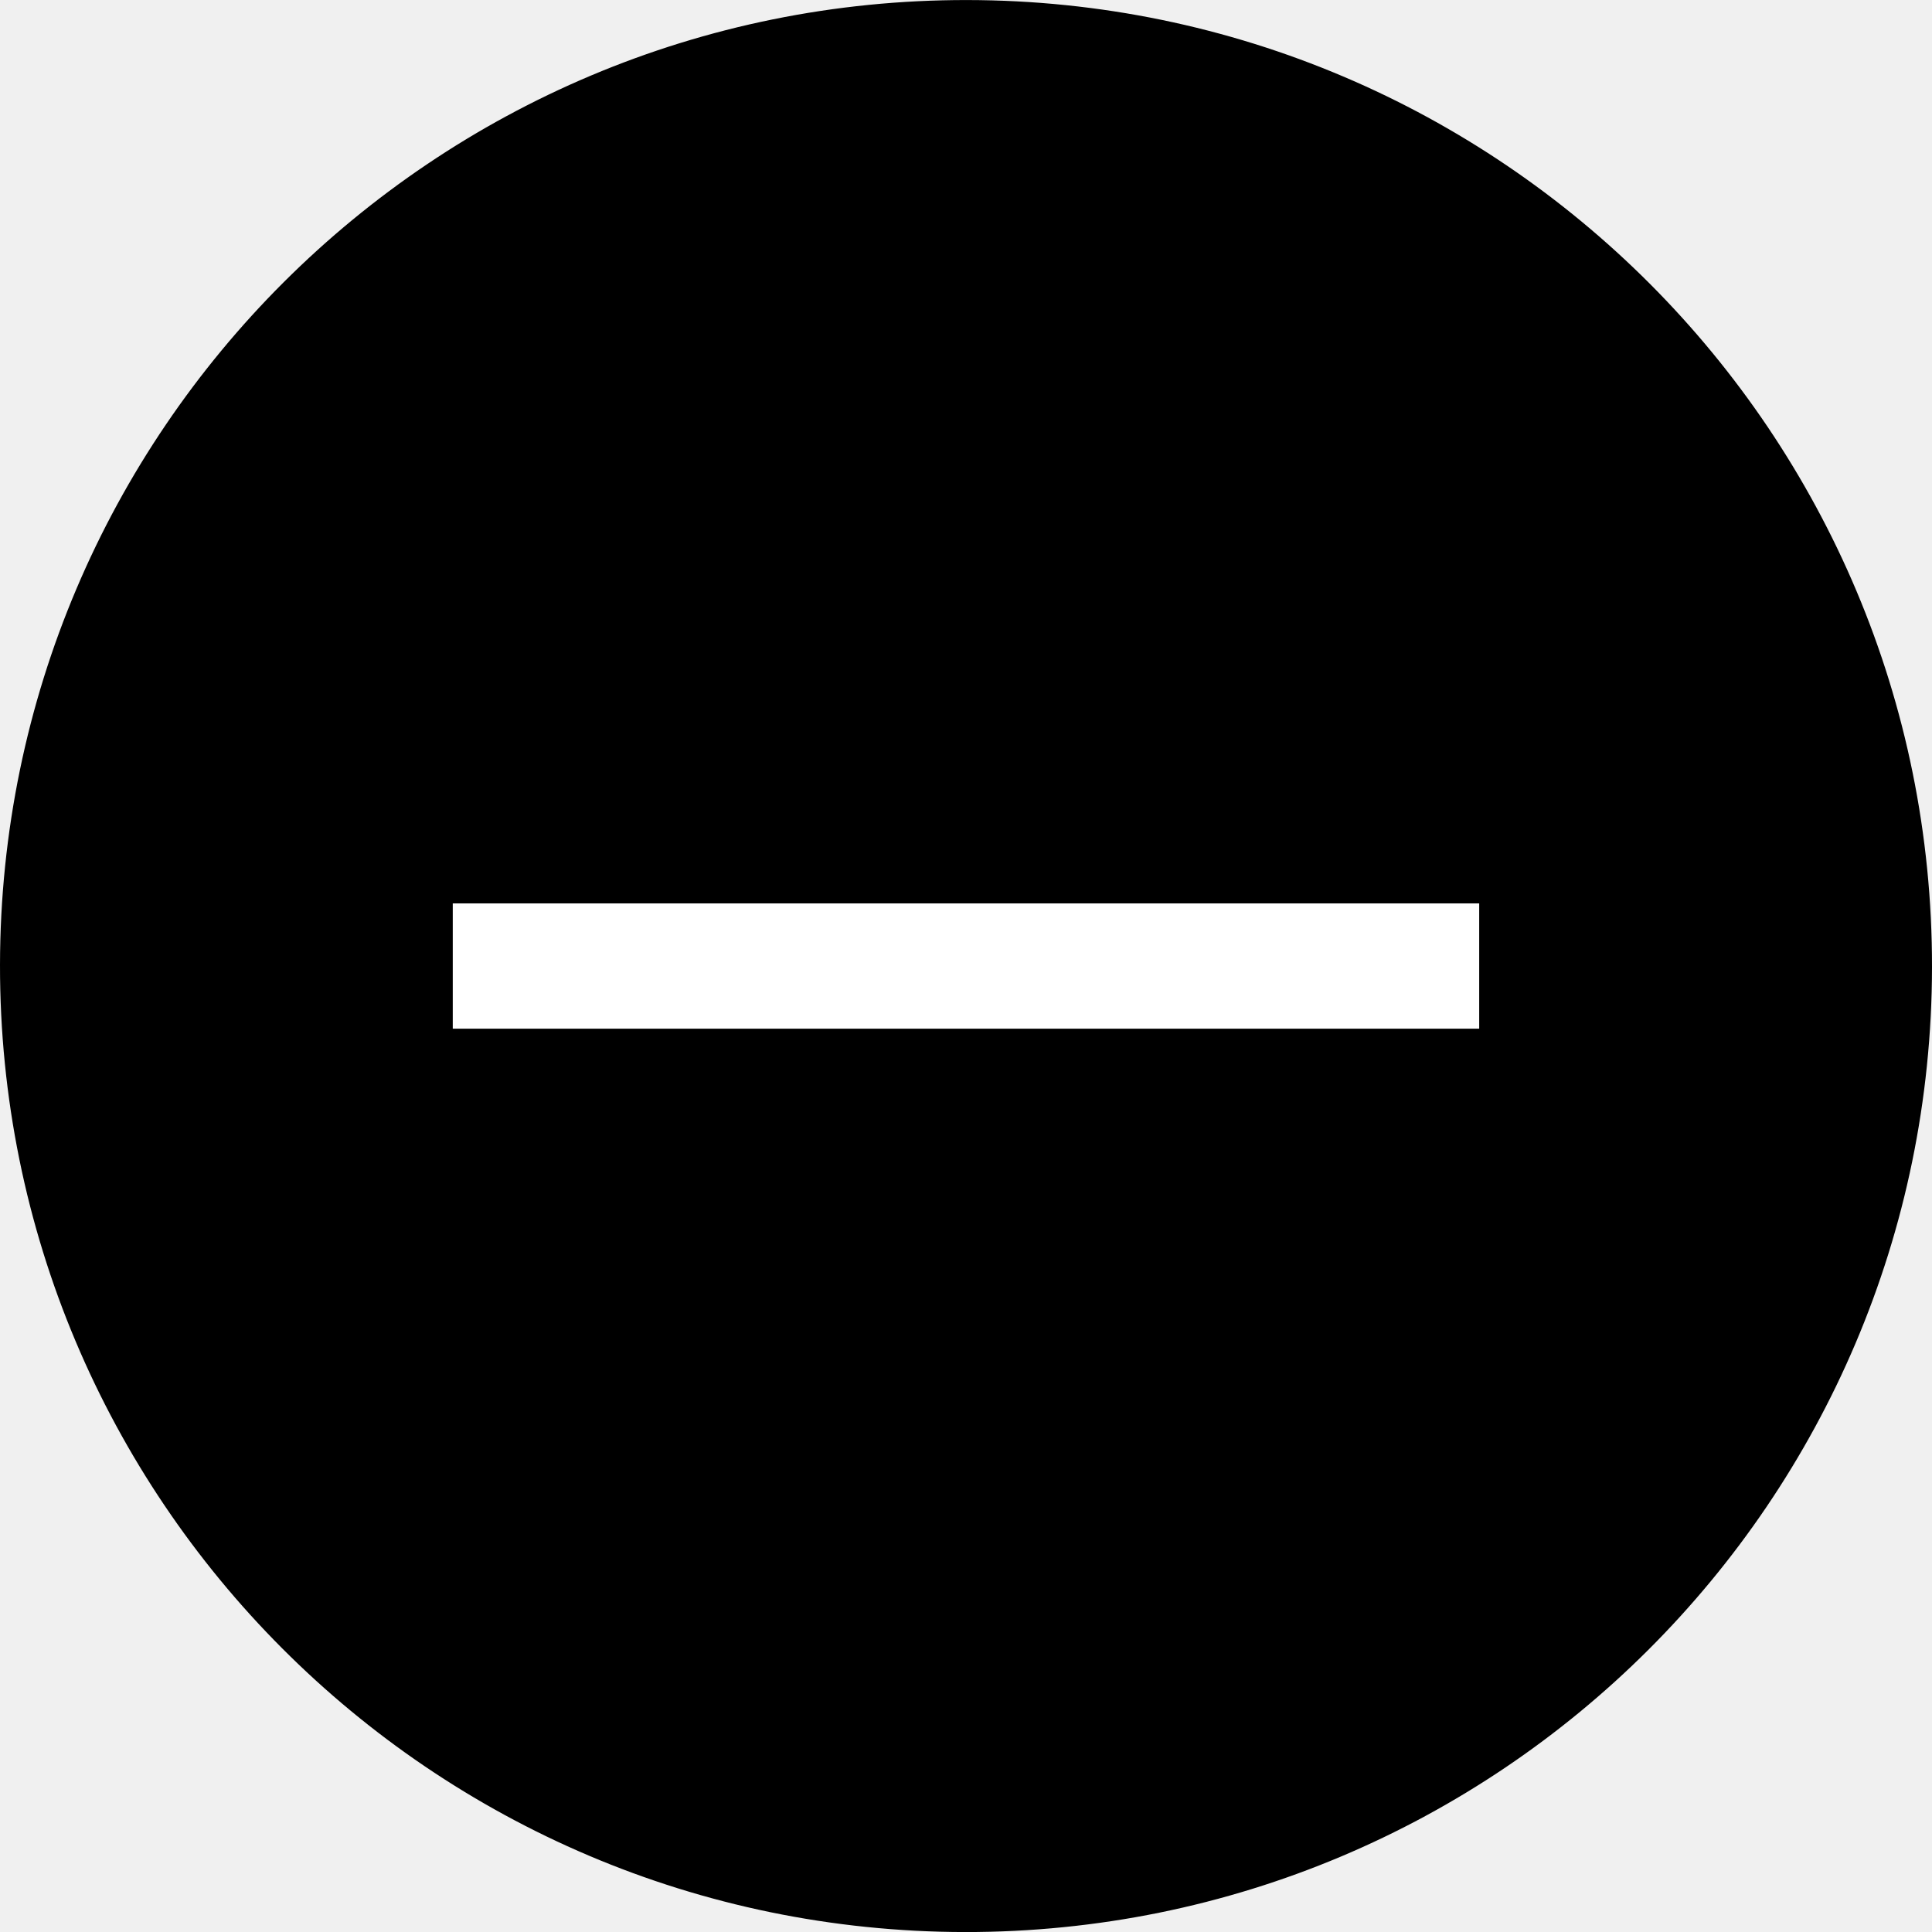
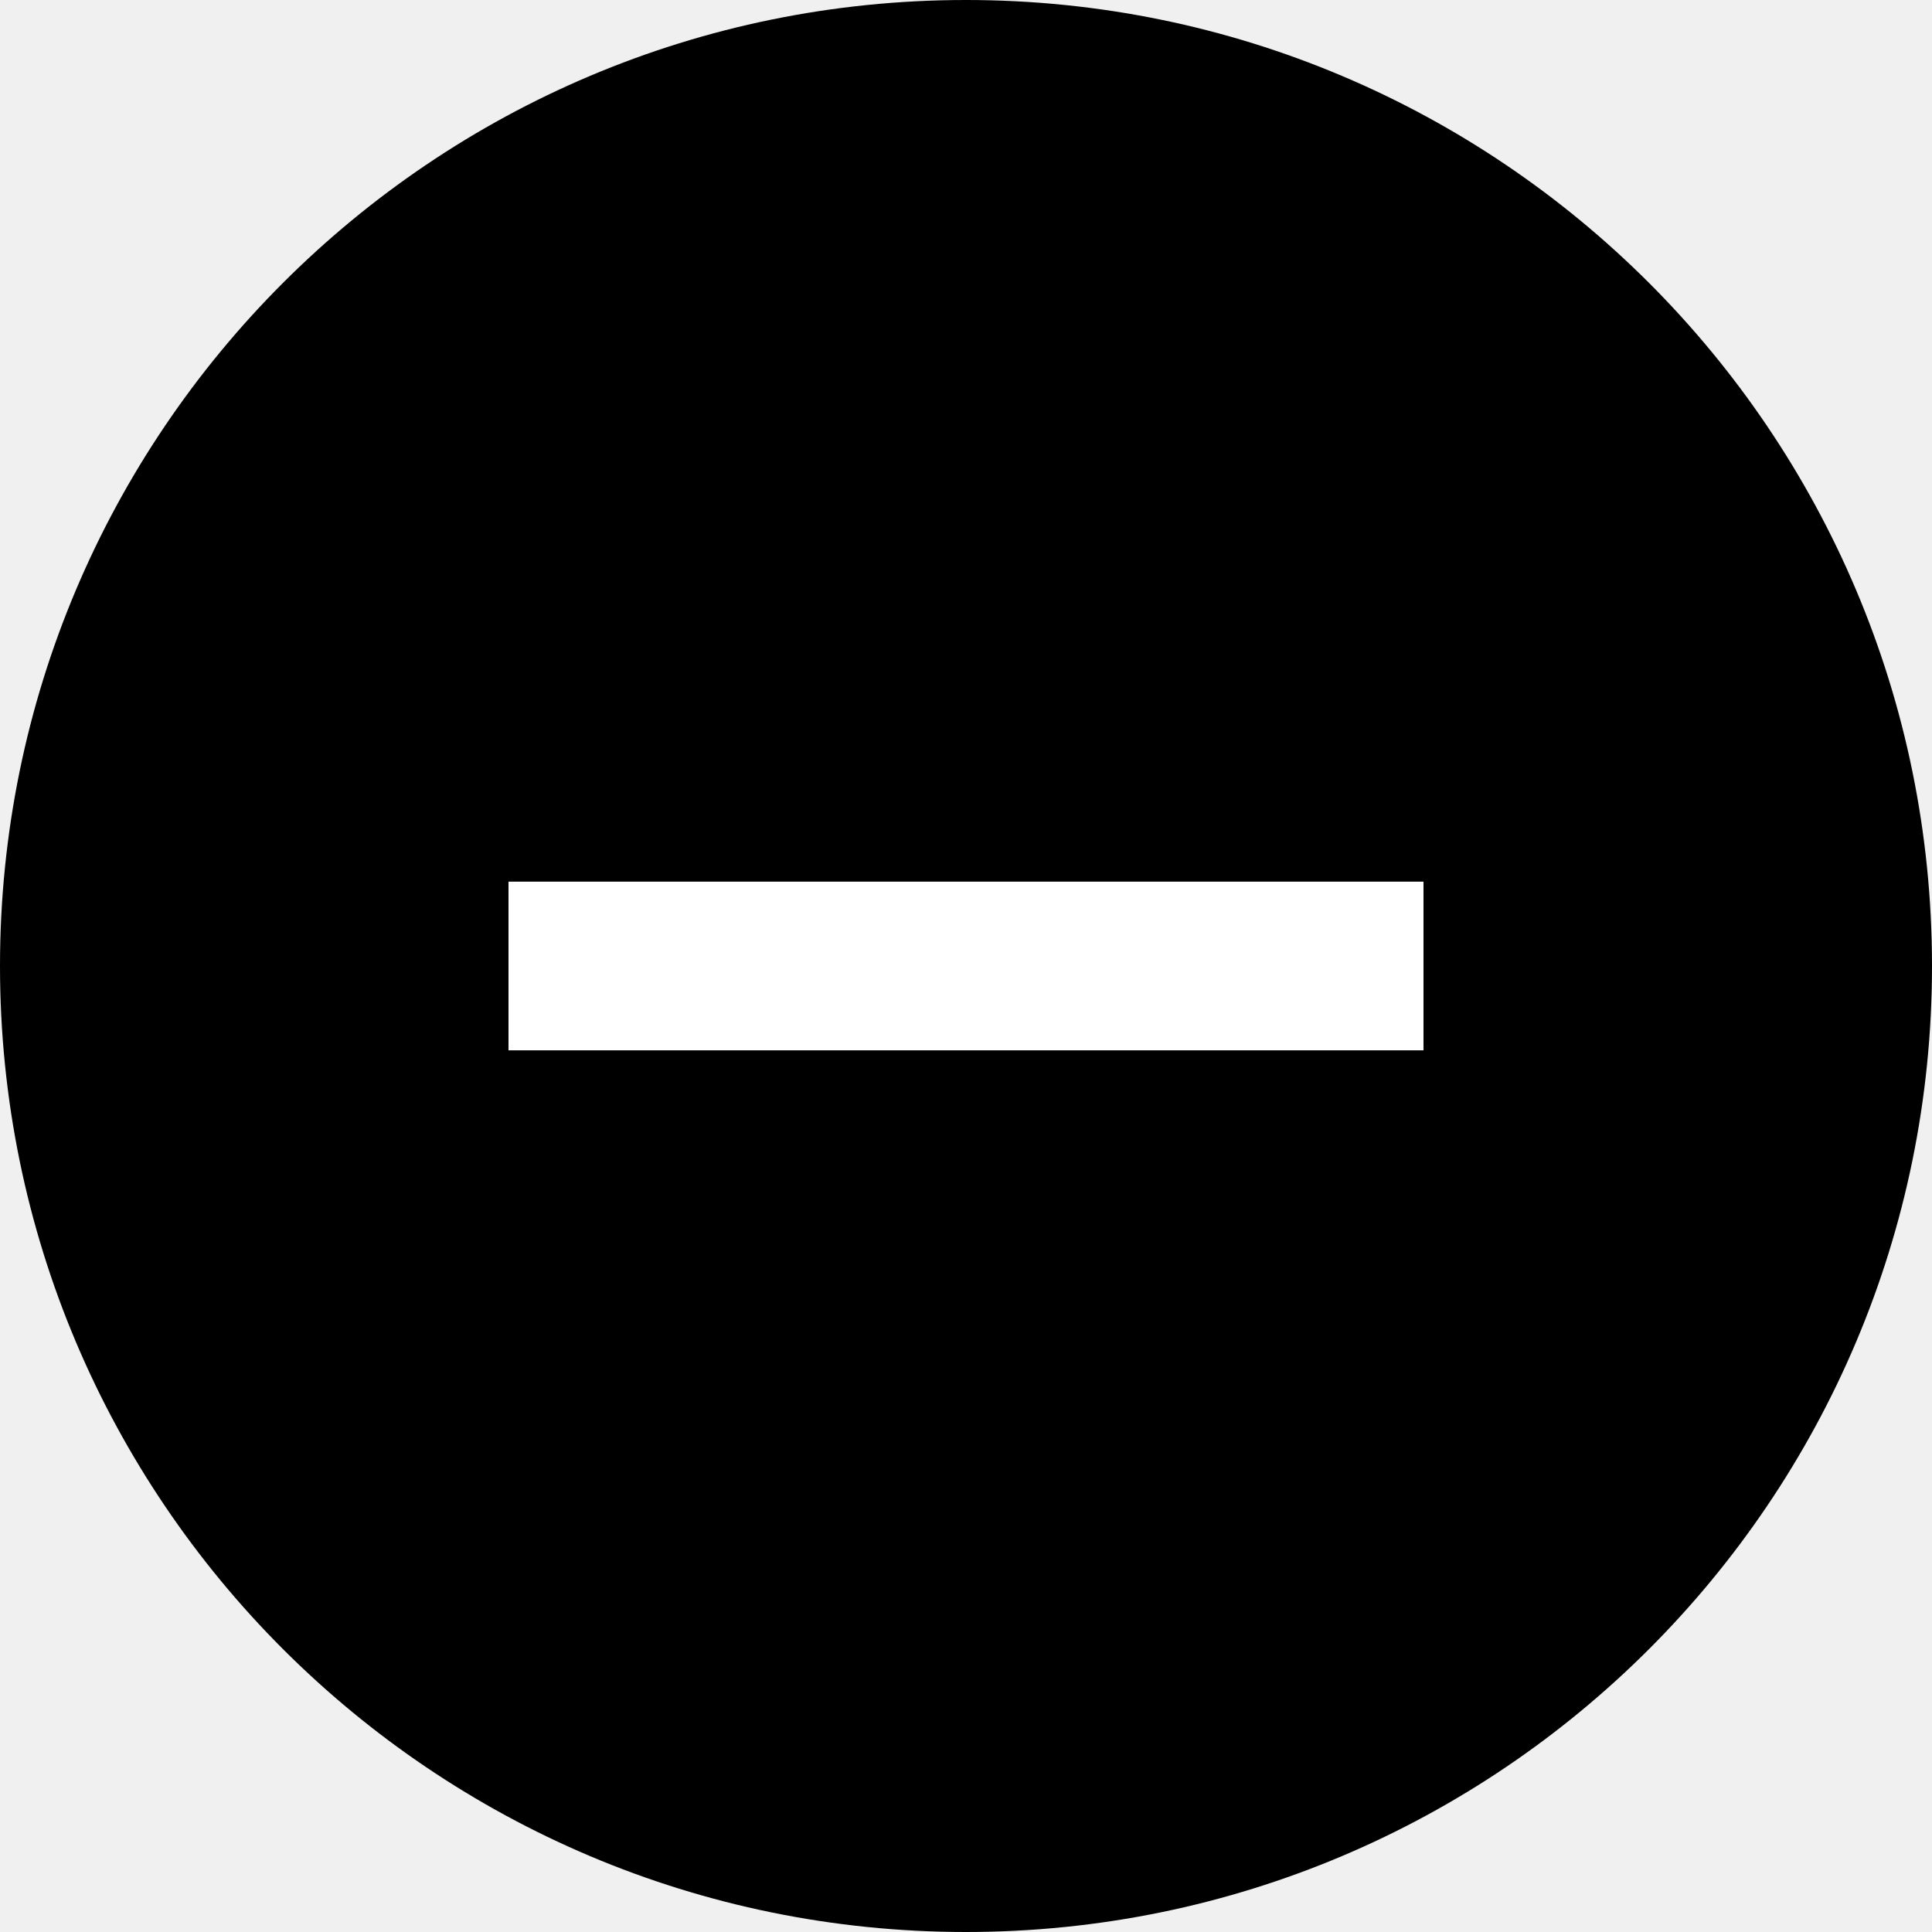
- <svg xmlns="http://www.w3.org/2000/svg" width="0.967in" height="0.967in" viewBox="0 0 24.55 24.55" version="1.1" id="svg3719">
-   <defs id="defs3713">
-     <marker orient="auto" refY="0" refX="0" id="TriangleOutL" style="overflow:visible">
-       <path id="path5104" d="M 5.77,0 -2.88,5 V -5 Z" style="fill:#000000;fill-opacity:1;fill-rule:evenodd;stroke:#000000;stroke-width:1pt;stroke-opacity:1" transform="scale(0.8)" />
-     </marker>
-   </defs>
-   <g id="layer1" transform="translate(-152.6177,-147.3485)">
-     <circle style="fill:#000000;fill-opacity:1;stroke:#000000;stroke-width:1.592;stroke-miterlimit:4;stroke-dasharray:none;stroke-opacity:1" id="path3733-5-5-1-0-1-6-02" cx="159.42" cy="-165.09" r="11.479" transform="rotate(90.07085)" />
-     <path style="fill:#ffffff;fill-opacity:1;stroke:#ffffff;stroke-width:1.592;stroke-linecap:butt;stroke-linejoin:miter;stroke-miterlimit:4;stroke-dasharray:none;stroke-opacity:1" d="m 158.371,159.624 h 13.043" id="path5988-2-5-5" />
+ <svg xmlns="http://www.w3.org/2000/svg" id="svg8" version="1.1" viewBox="0 0 100 100" height="100mm" width="100mm">
+   <defs id="defs2" />
+   <g style="display:none" id="layer2" />
+   <g style="display:inline;opacity:1" id="layer1">
+     <circle r="50" cy="50" cx="50" id="path833" style="fill:#000000;fill-opacity:1;stroke-width:2.105" />
+     <text id="text882" y="75.641" x="26.676" style="font-style:normal;font-weight:normal;font-size:70.556px;line-height:1.25;font-family:sans-serif;fill:#000000;fill-opacity:1;stroke:none;stroke-width:0.265" xml:space="preserve">
+       <tspan style="stroke-width:0.265" y="75.641" x="26.676" id="tspan880" />
+     </text>
+     <rect y="45.634" x="26.32" height="8.731" width="47.36" id="rect857" style="fill:#ffffff;fill-opacity:1;stroke:none;stroke-width:2.105" />
  </g>
</svg>
